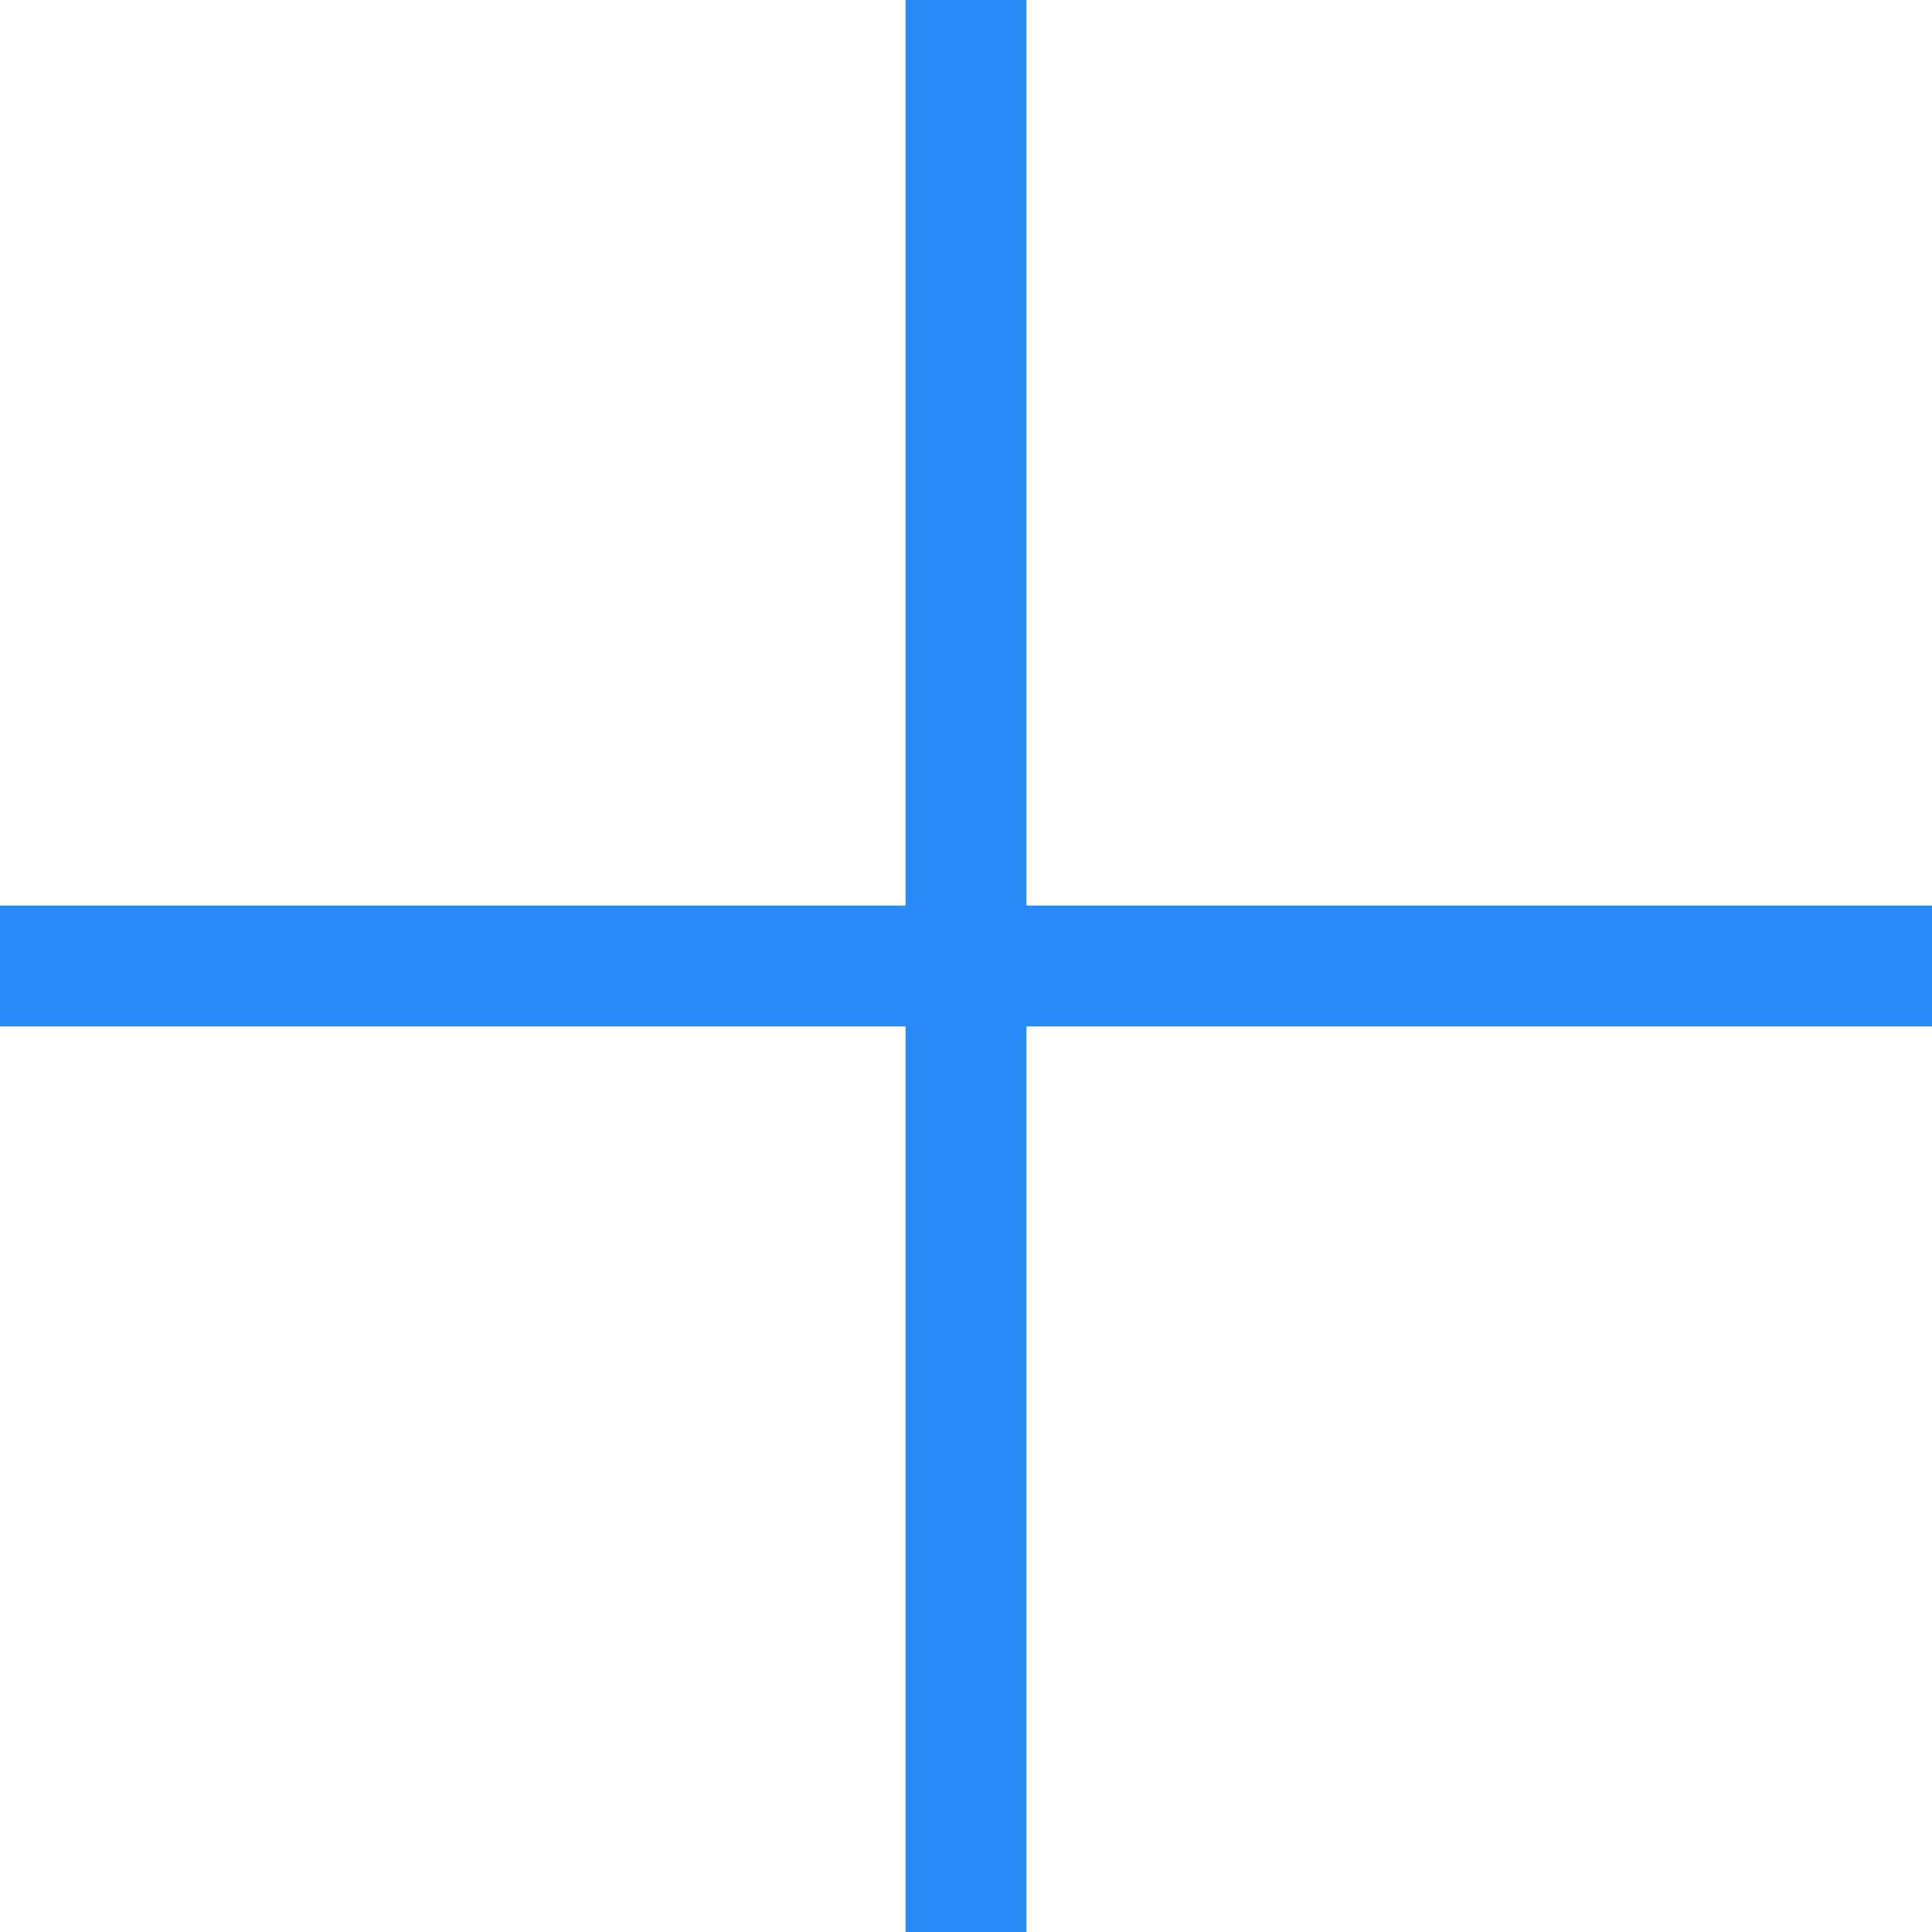
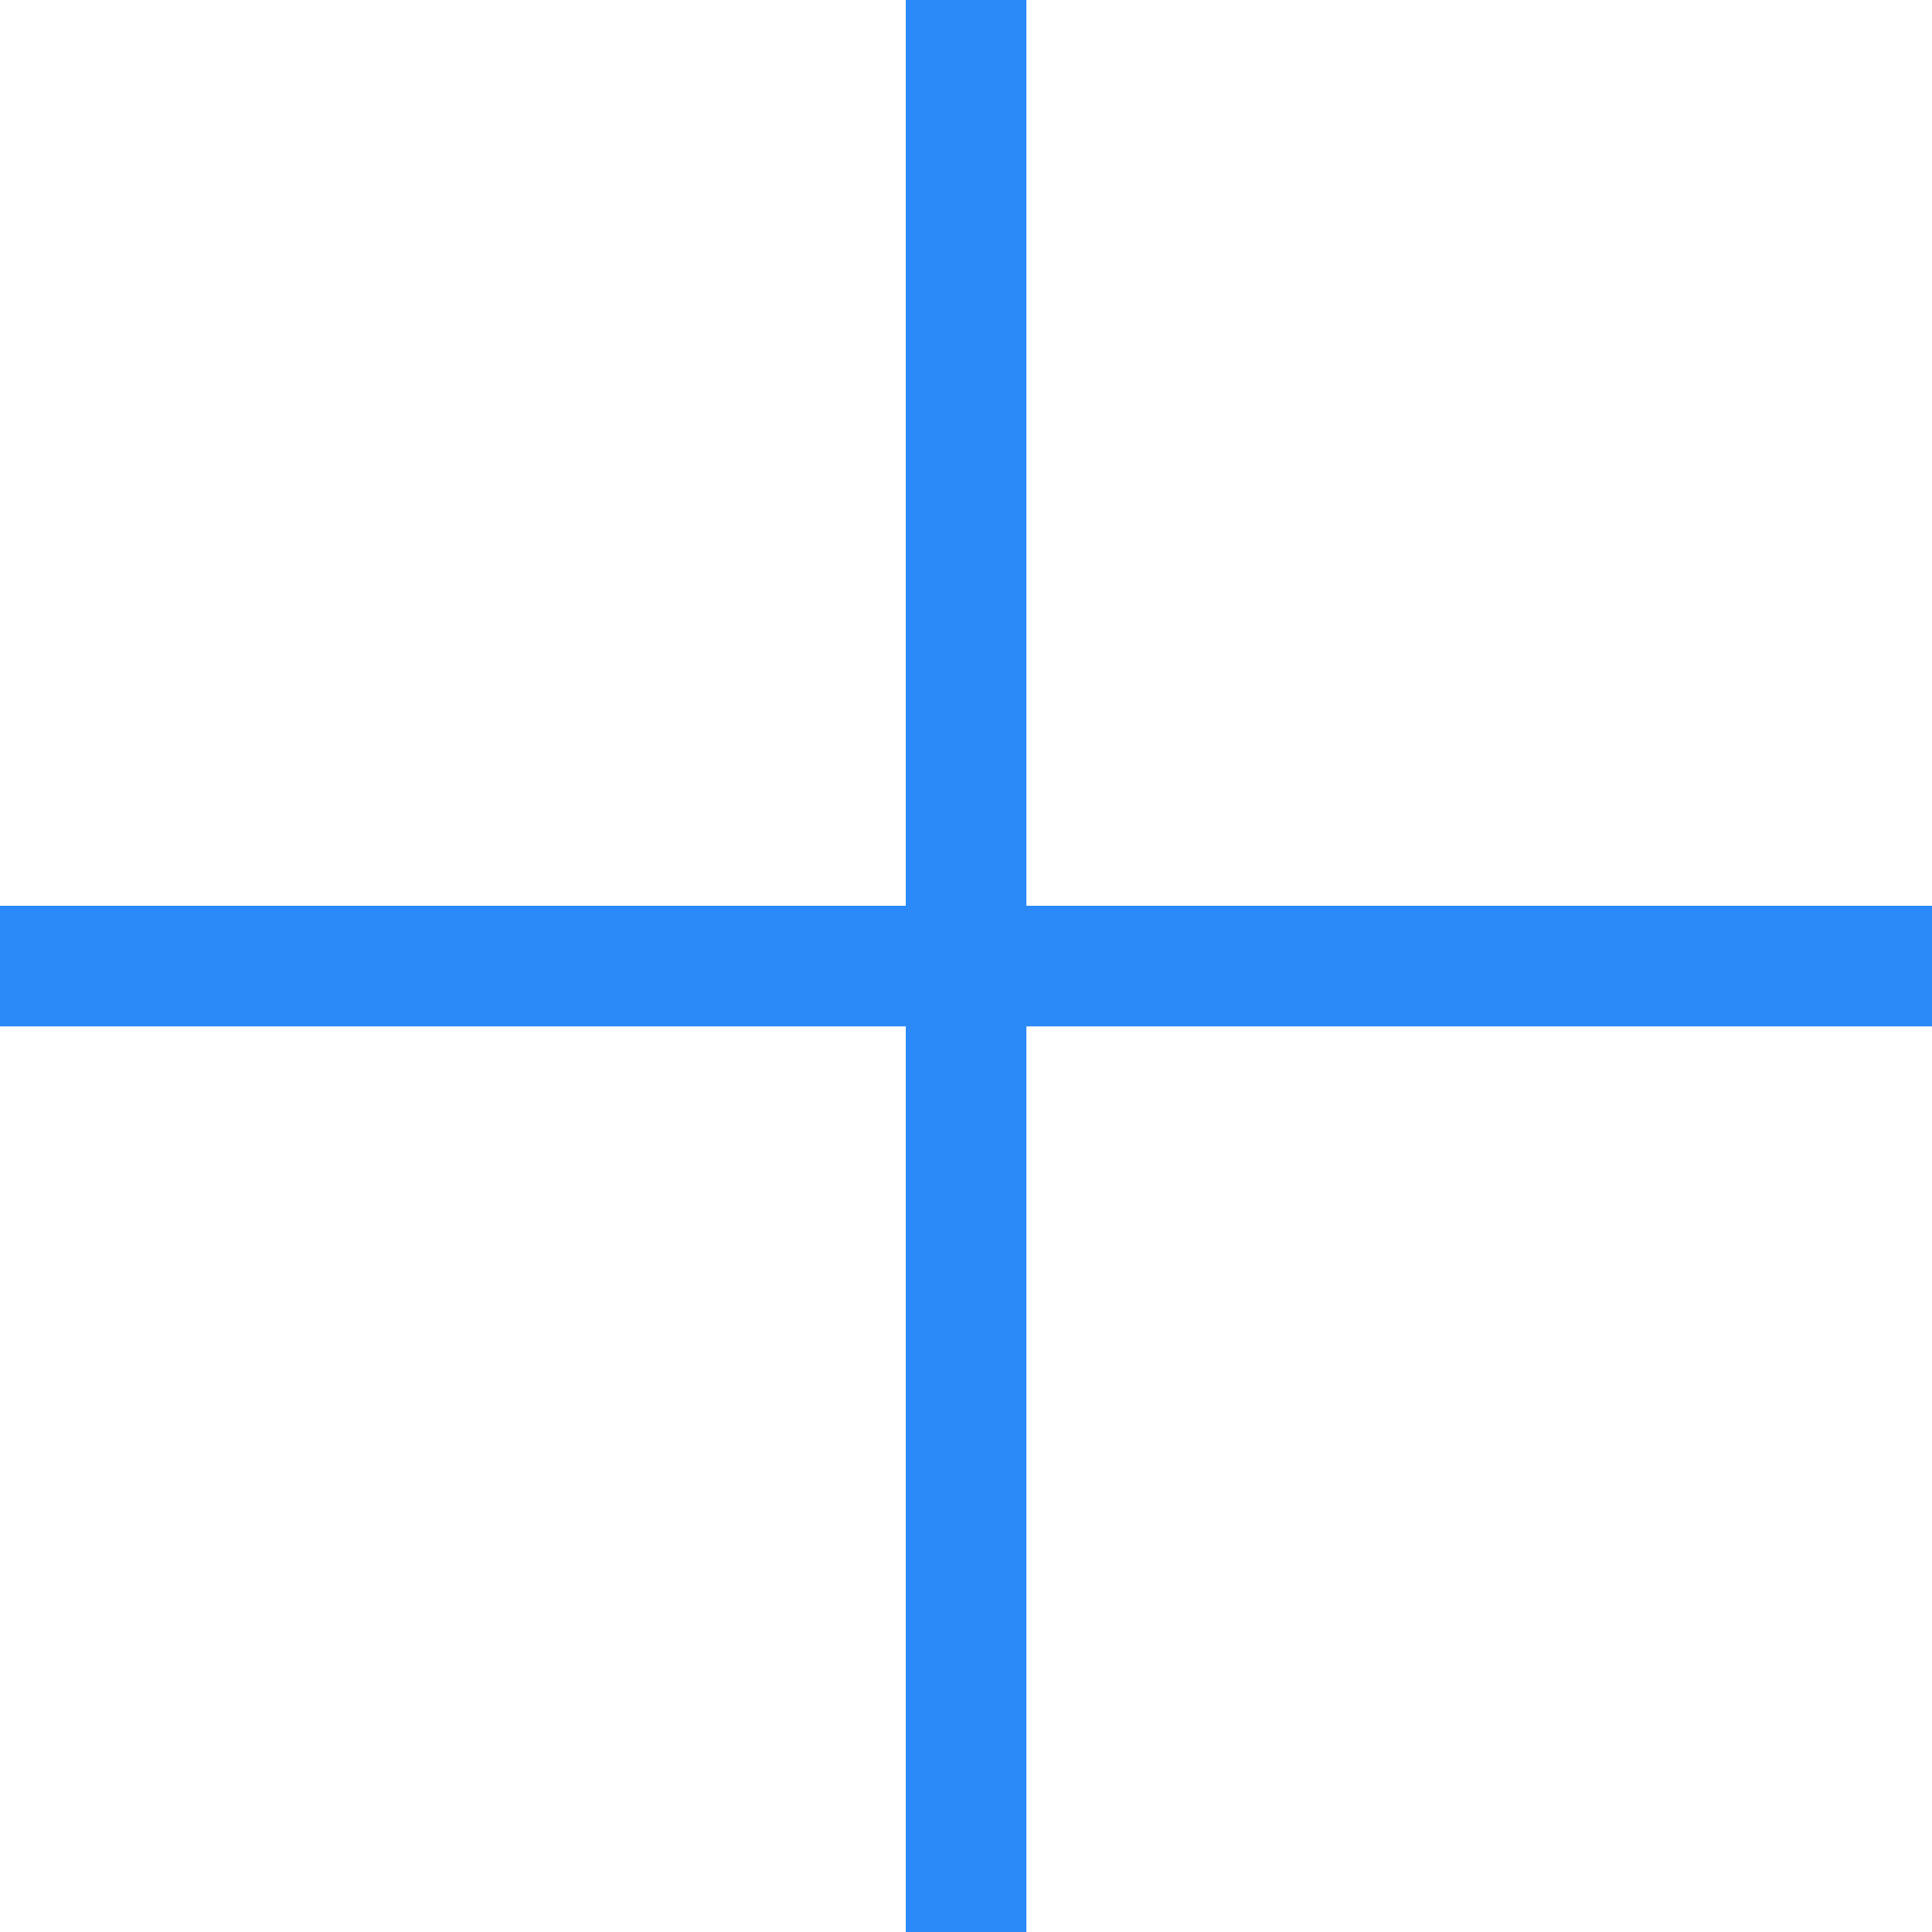
- <svg xmlns="http://www.w3.org/2000/svg" width="14px" height="14px" viewBox="0 0 14 14" version="1.1">
-   <defs />
-   <g id="icon-plus" stroke="none" stroke-width="1" fill="none" fill-rule="evenodd">
-     <polygon id="Shape" fill="#2C8AF8" fill-rule="nonzero" points="-1.77635684e-15 7.438 6.562 7.438 6.562 14 7.438 14 7.438 7.438 14 7.438 14 6.562 7.438 6.562 7.438 0 6.562 0 6.562 6.562 -1.77635684e-15 6.562" />
+ <svg xmlns="http://www.w3.org/2000/svg" width="14" height="14" version="1.1" viewBox="0 0 14 14">
+   <g id="icon-plus" fill="none" fill-rule="evenodd" stroke="none" stroke-width="1">
+     <polygon id="Shape" fill="#2C8AF8" fill-rule="nonzero" points="0 7.438 6.563 7.438 6.563 14 7.438 14 7.438 7.438 14 7.438 14 6.563 7.438 6.563 7.438 0 6.563 0 6.563 6.563 0 6.563" />
  </g>
</svg>
